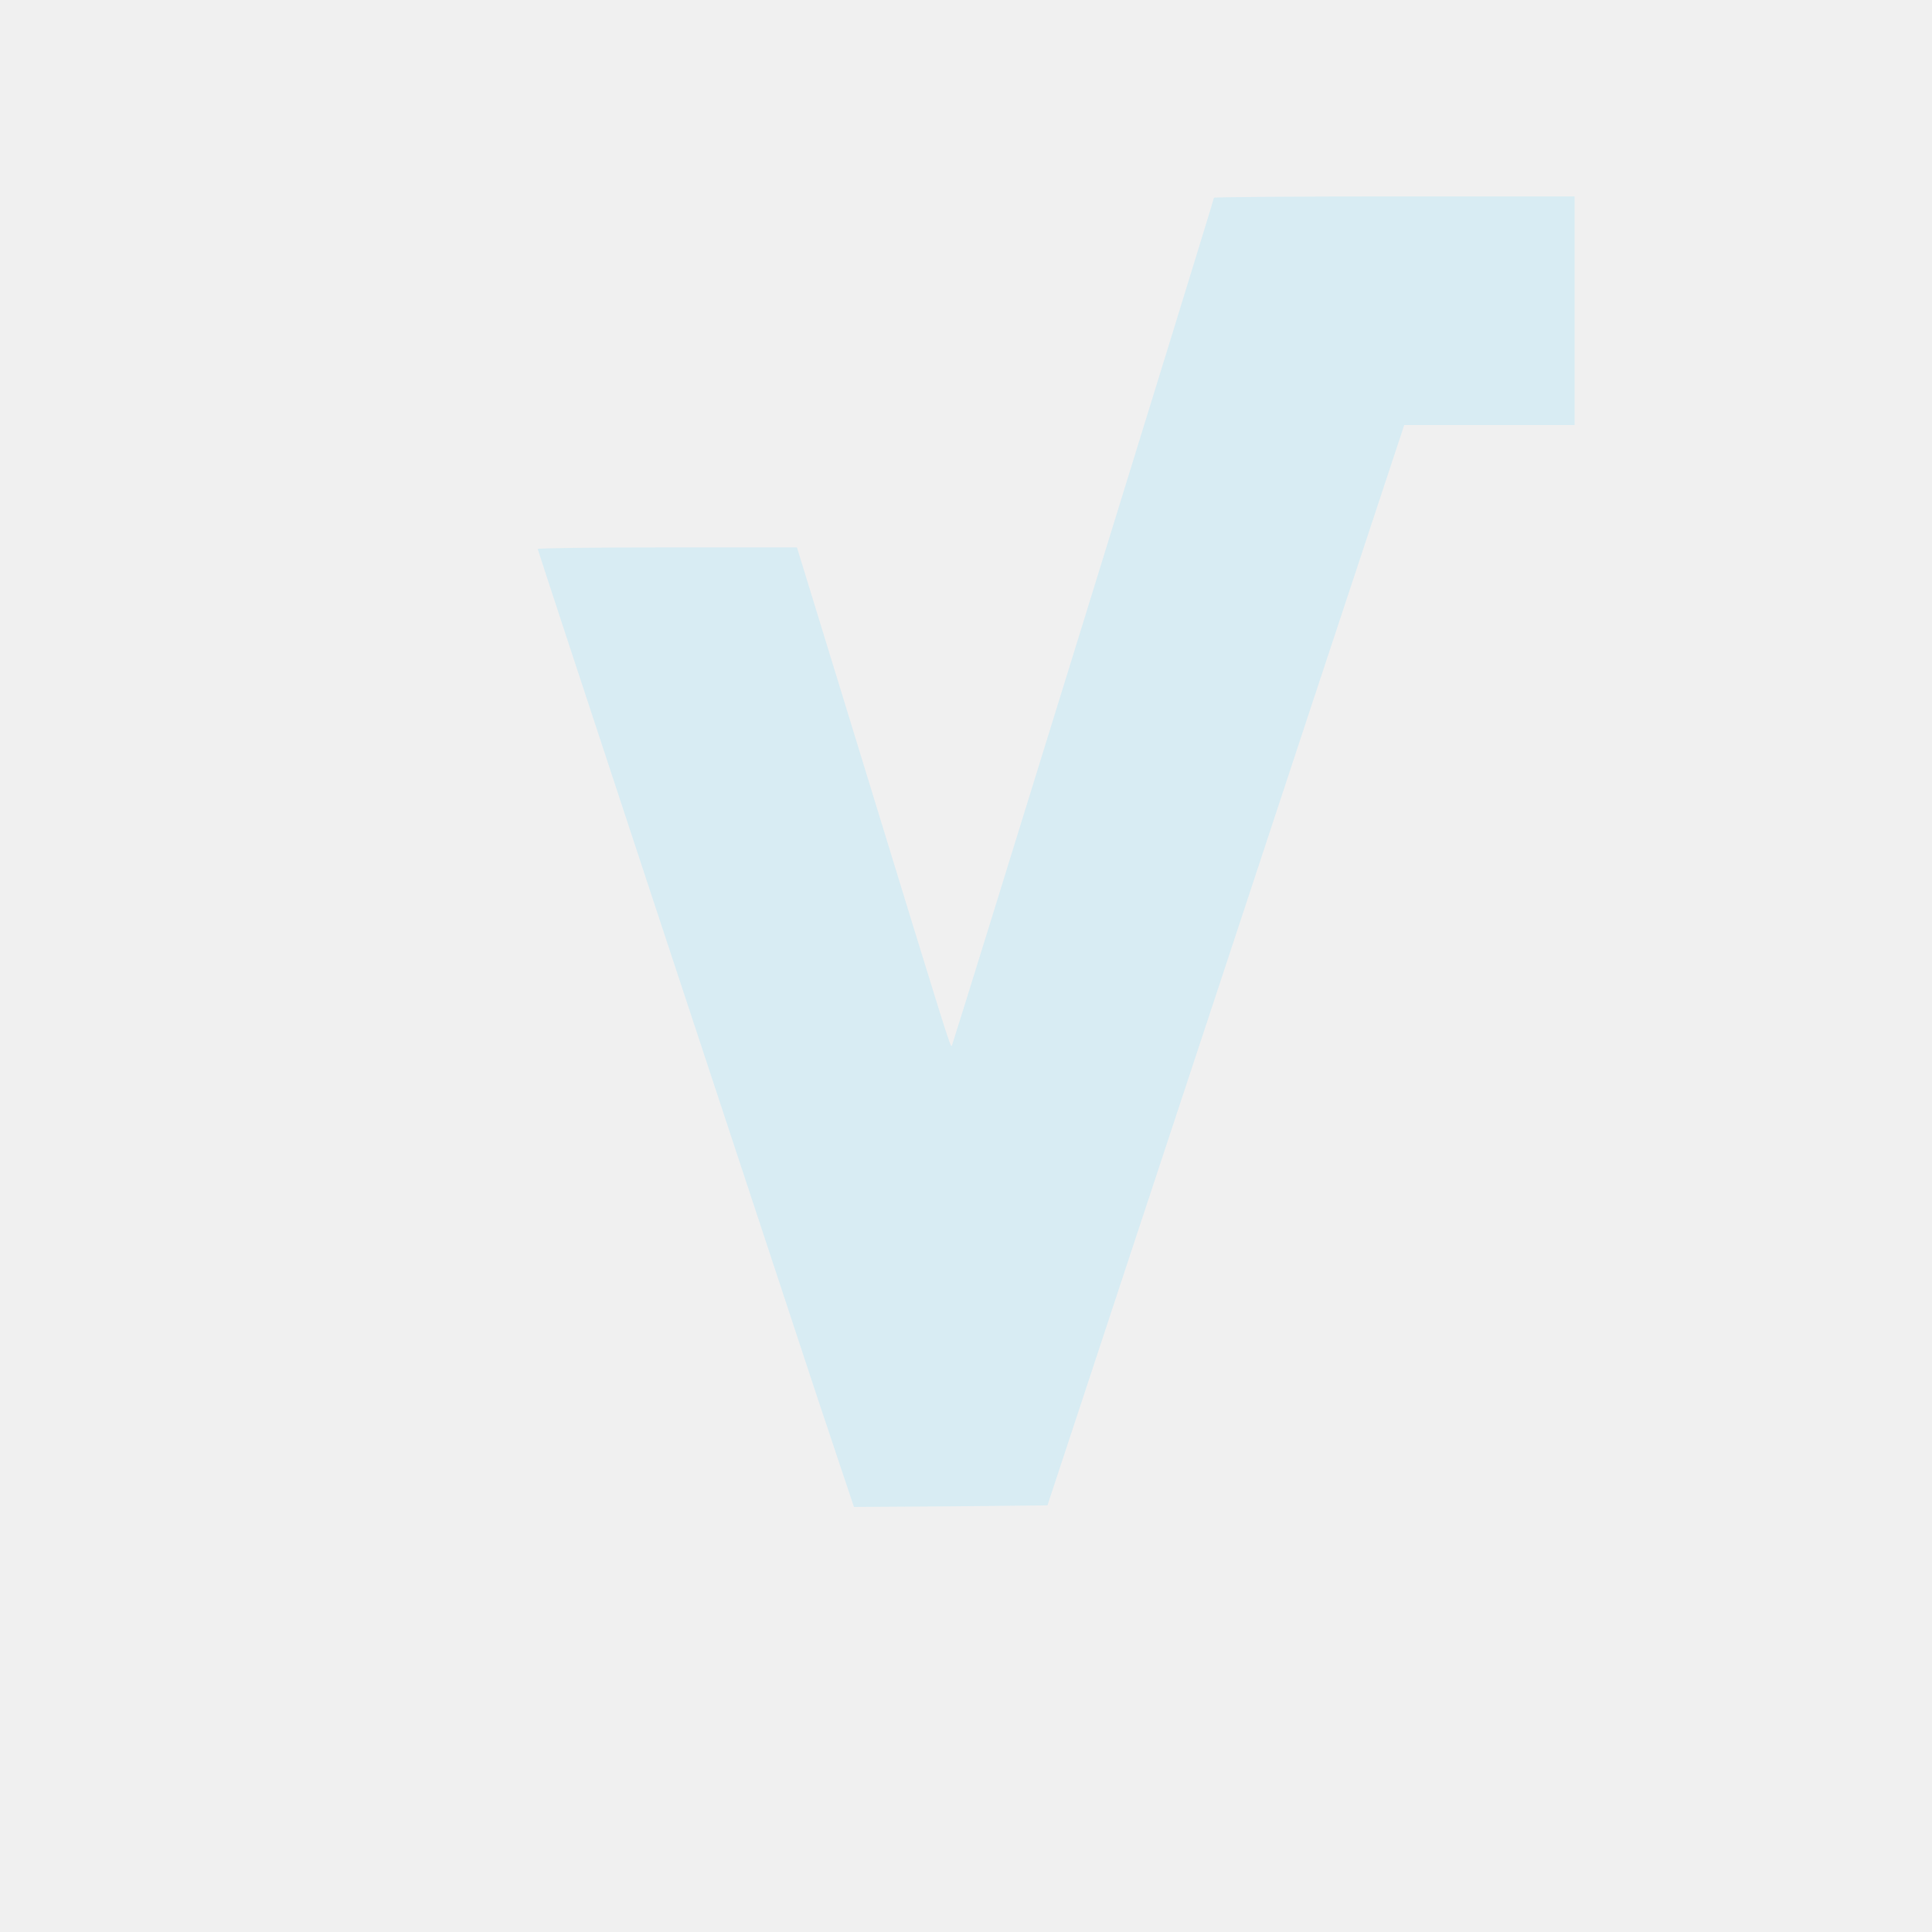
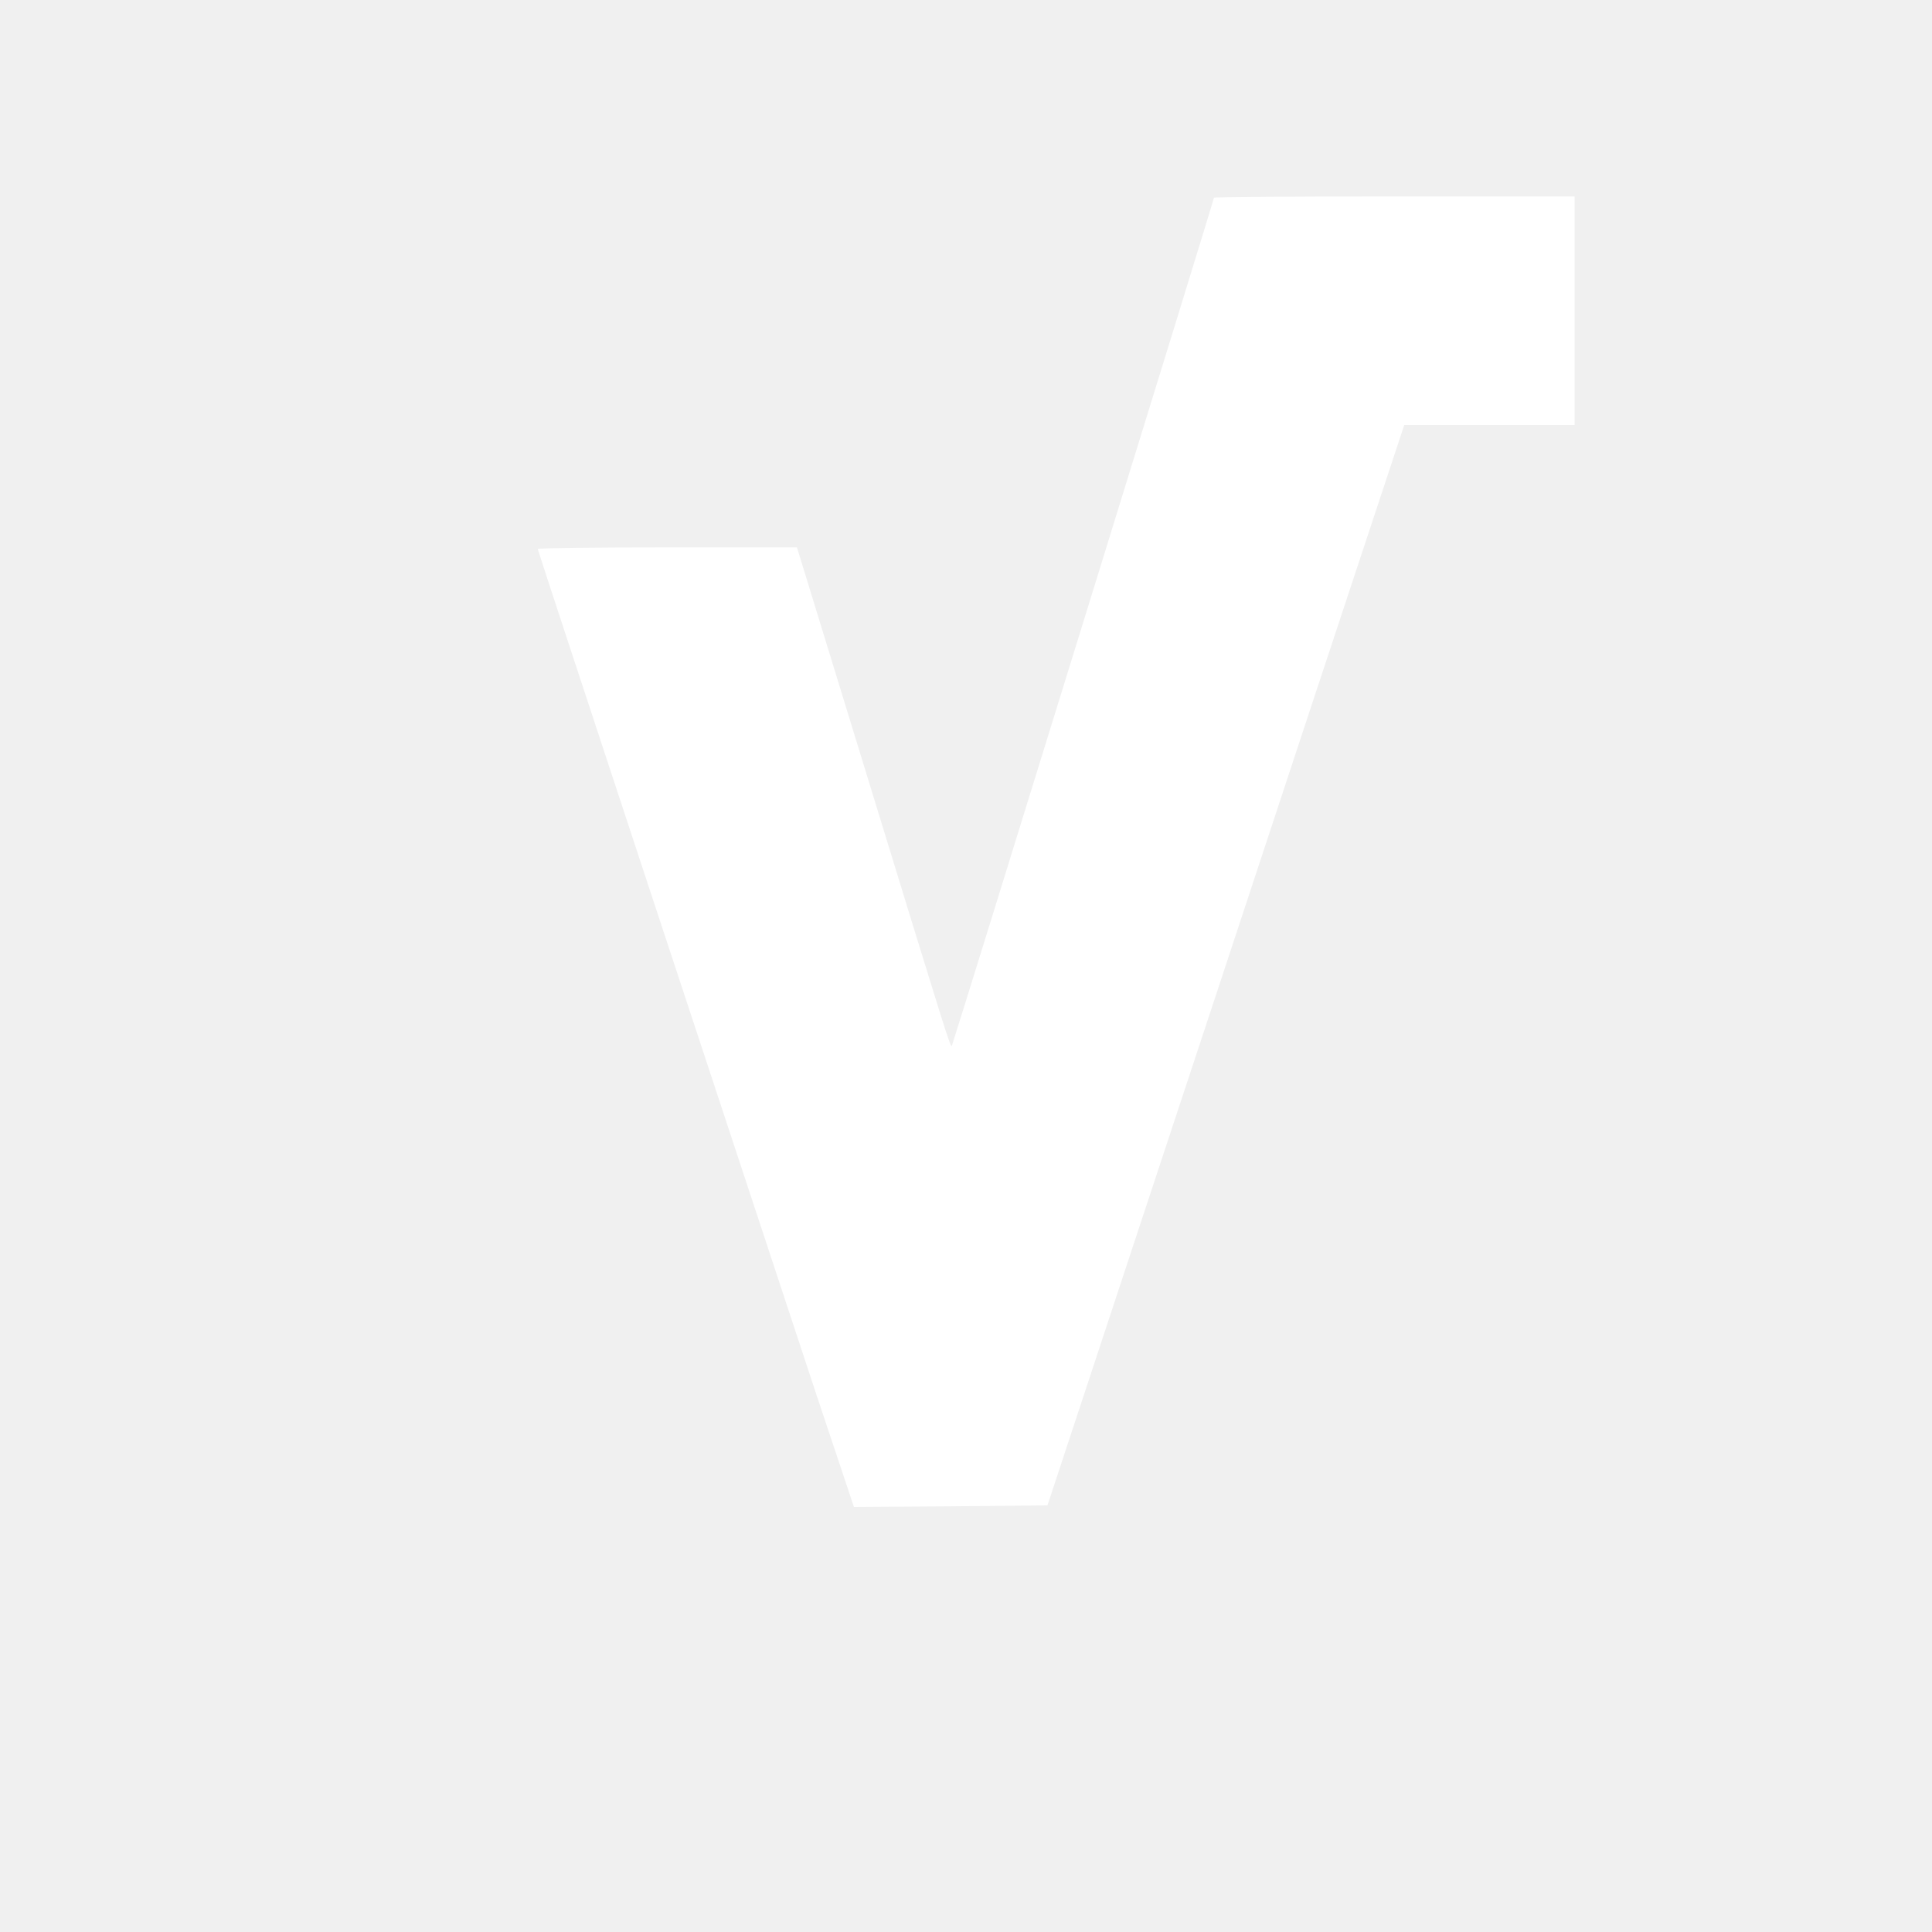
<svg xmlns="http://www.w3.org/2000/svg" version="1.0" width="600pt" height="600pt" viewBox="0 0 600 600" preserveAspectRatio="xMidYMid meet">
-   <g transform="translate(0,600) scale(0.1,-0.1)" fill="#d8ecf3" stroke="none">
+   <g transform="translate(0,600) scale(0.1,-0.1)" fill="#fff" stroke="none">
    <path d="M3770 5386 c0 -8 -811 -2630 -814 -2634 -5 -4 -9 9 -276 880 l-205 668 -402 0 c-222 0 -403 -2 -403 -5 0 -5 620 -1884 866 -2628 l116 -347 301 2 300 3 259 785 c143 432 392 1187 554 1678 l295 892 265 0 264 0 0 355 0 355 -560 0 c-308 0 -560 -2 -560 -4z" />
  </g>
</svg>
